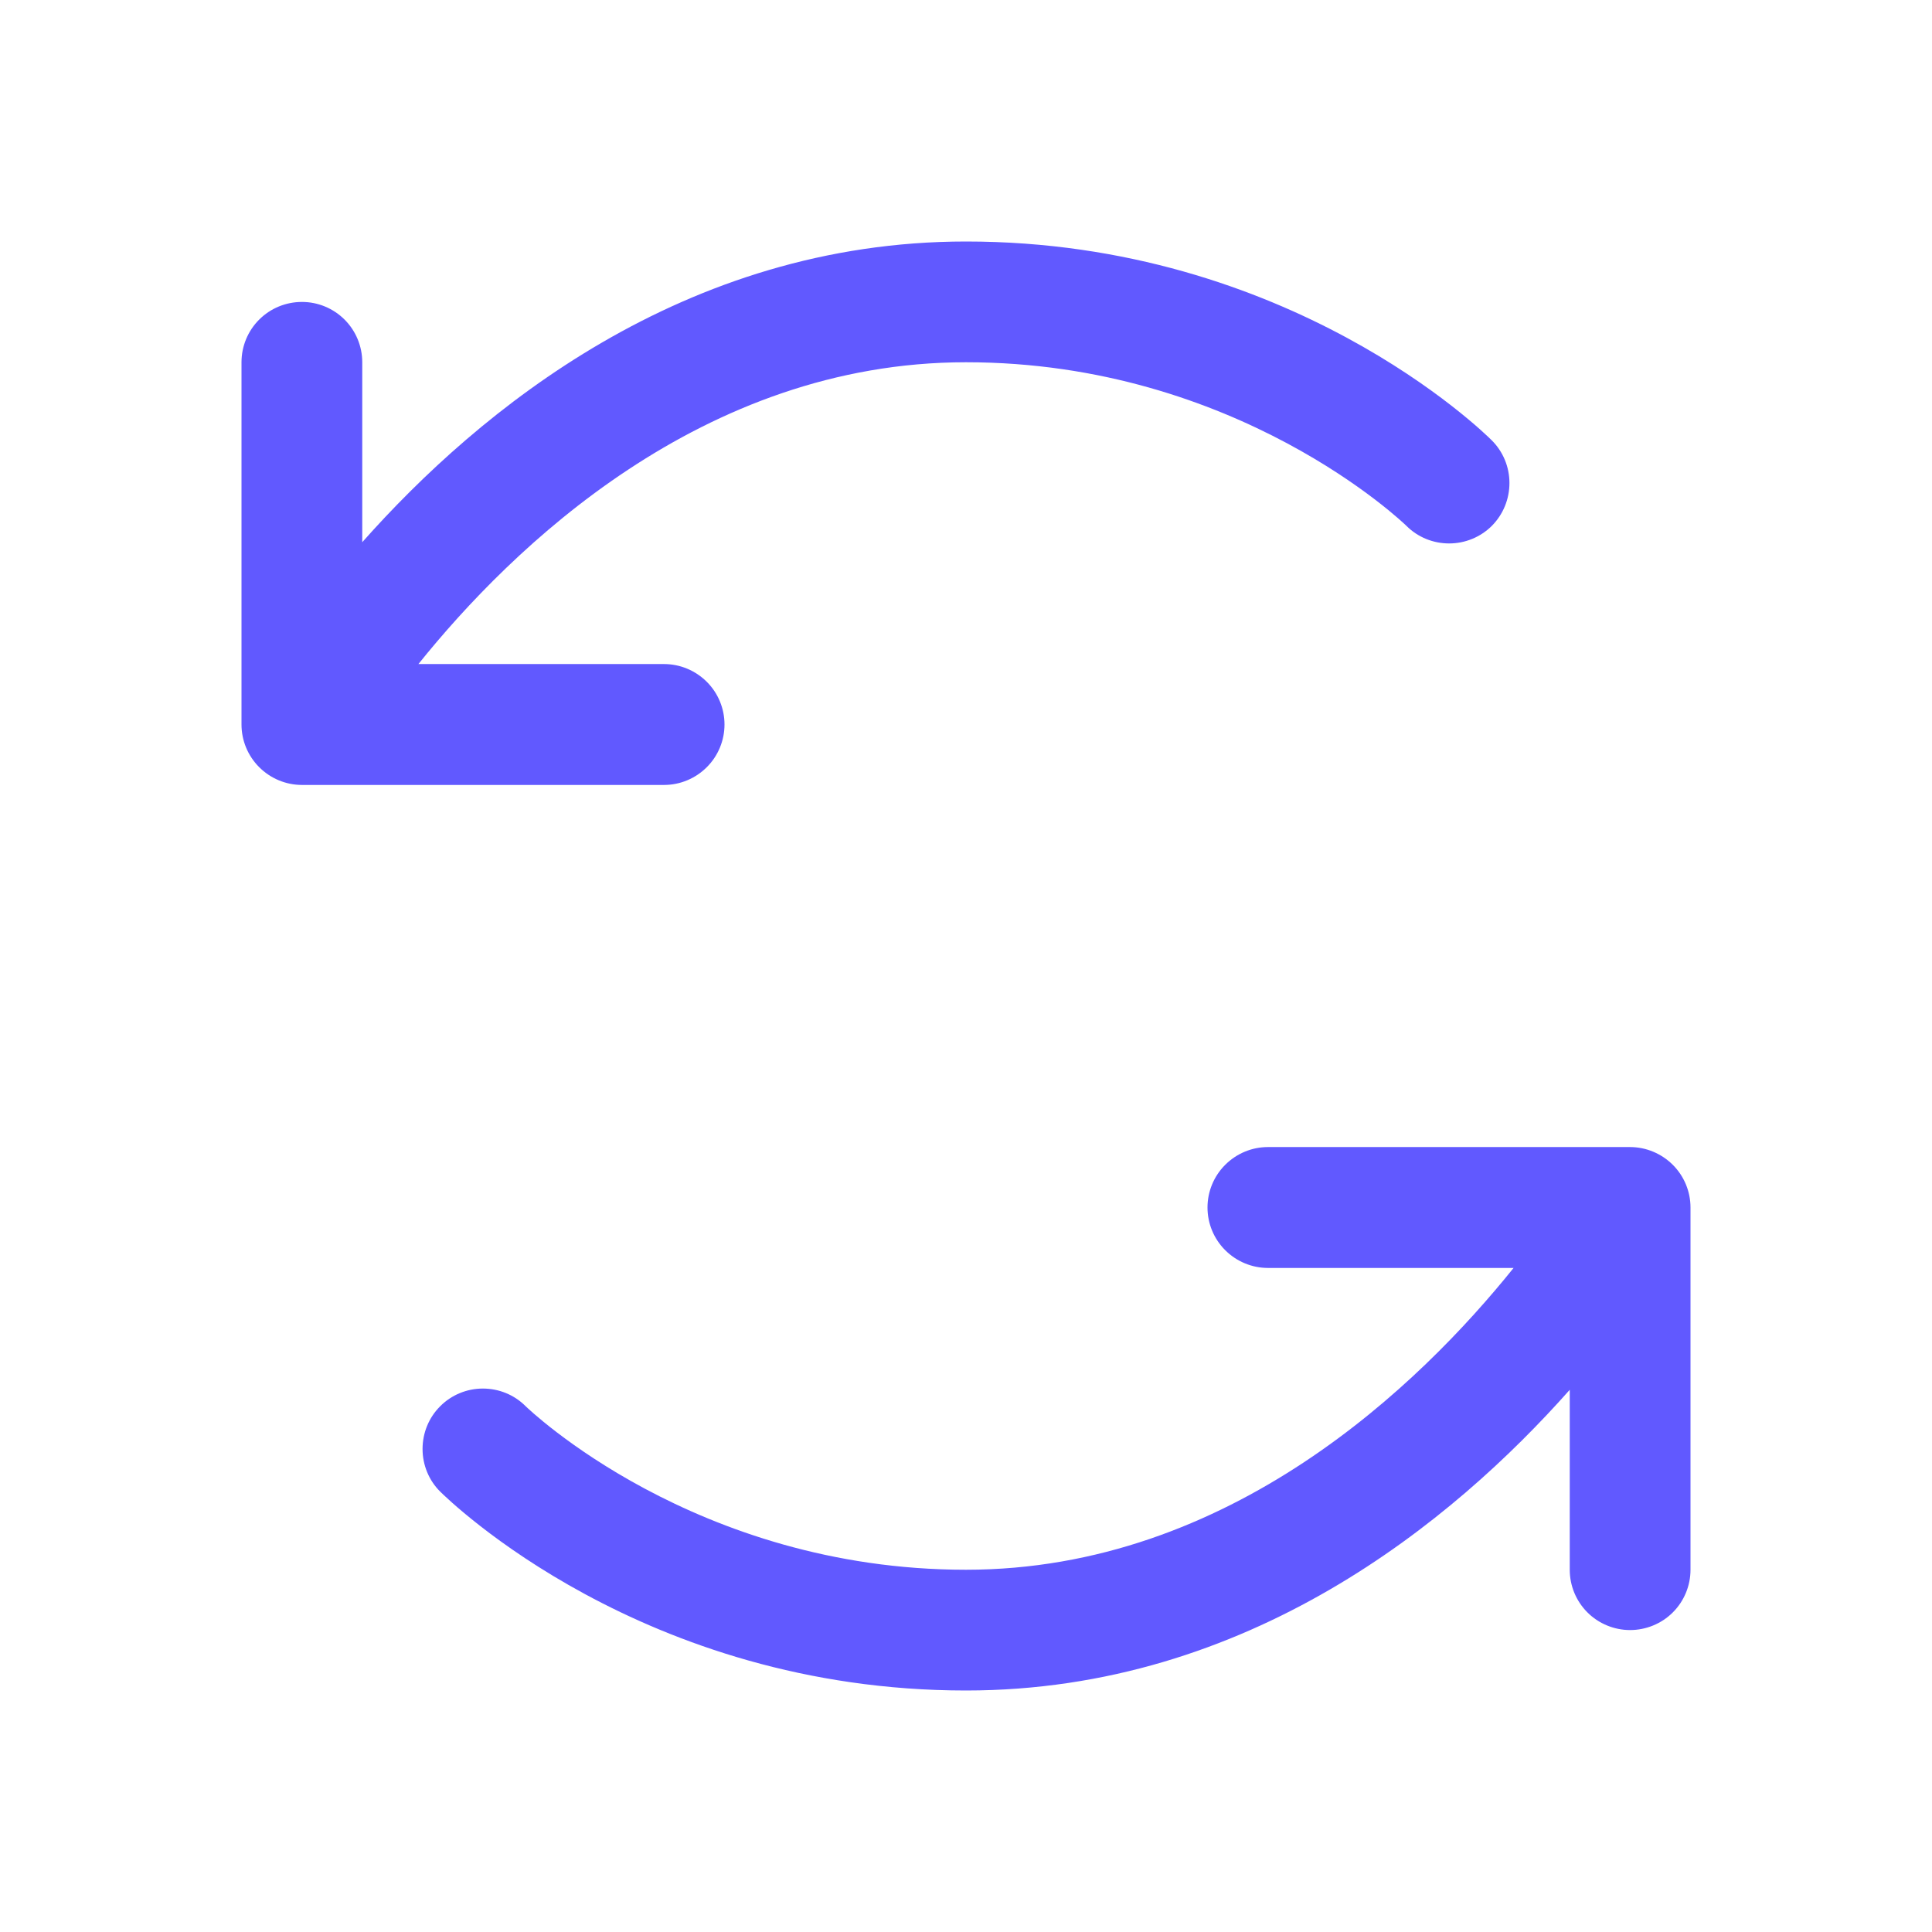
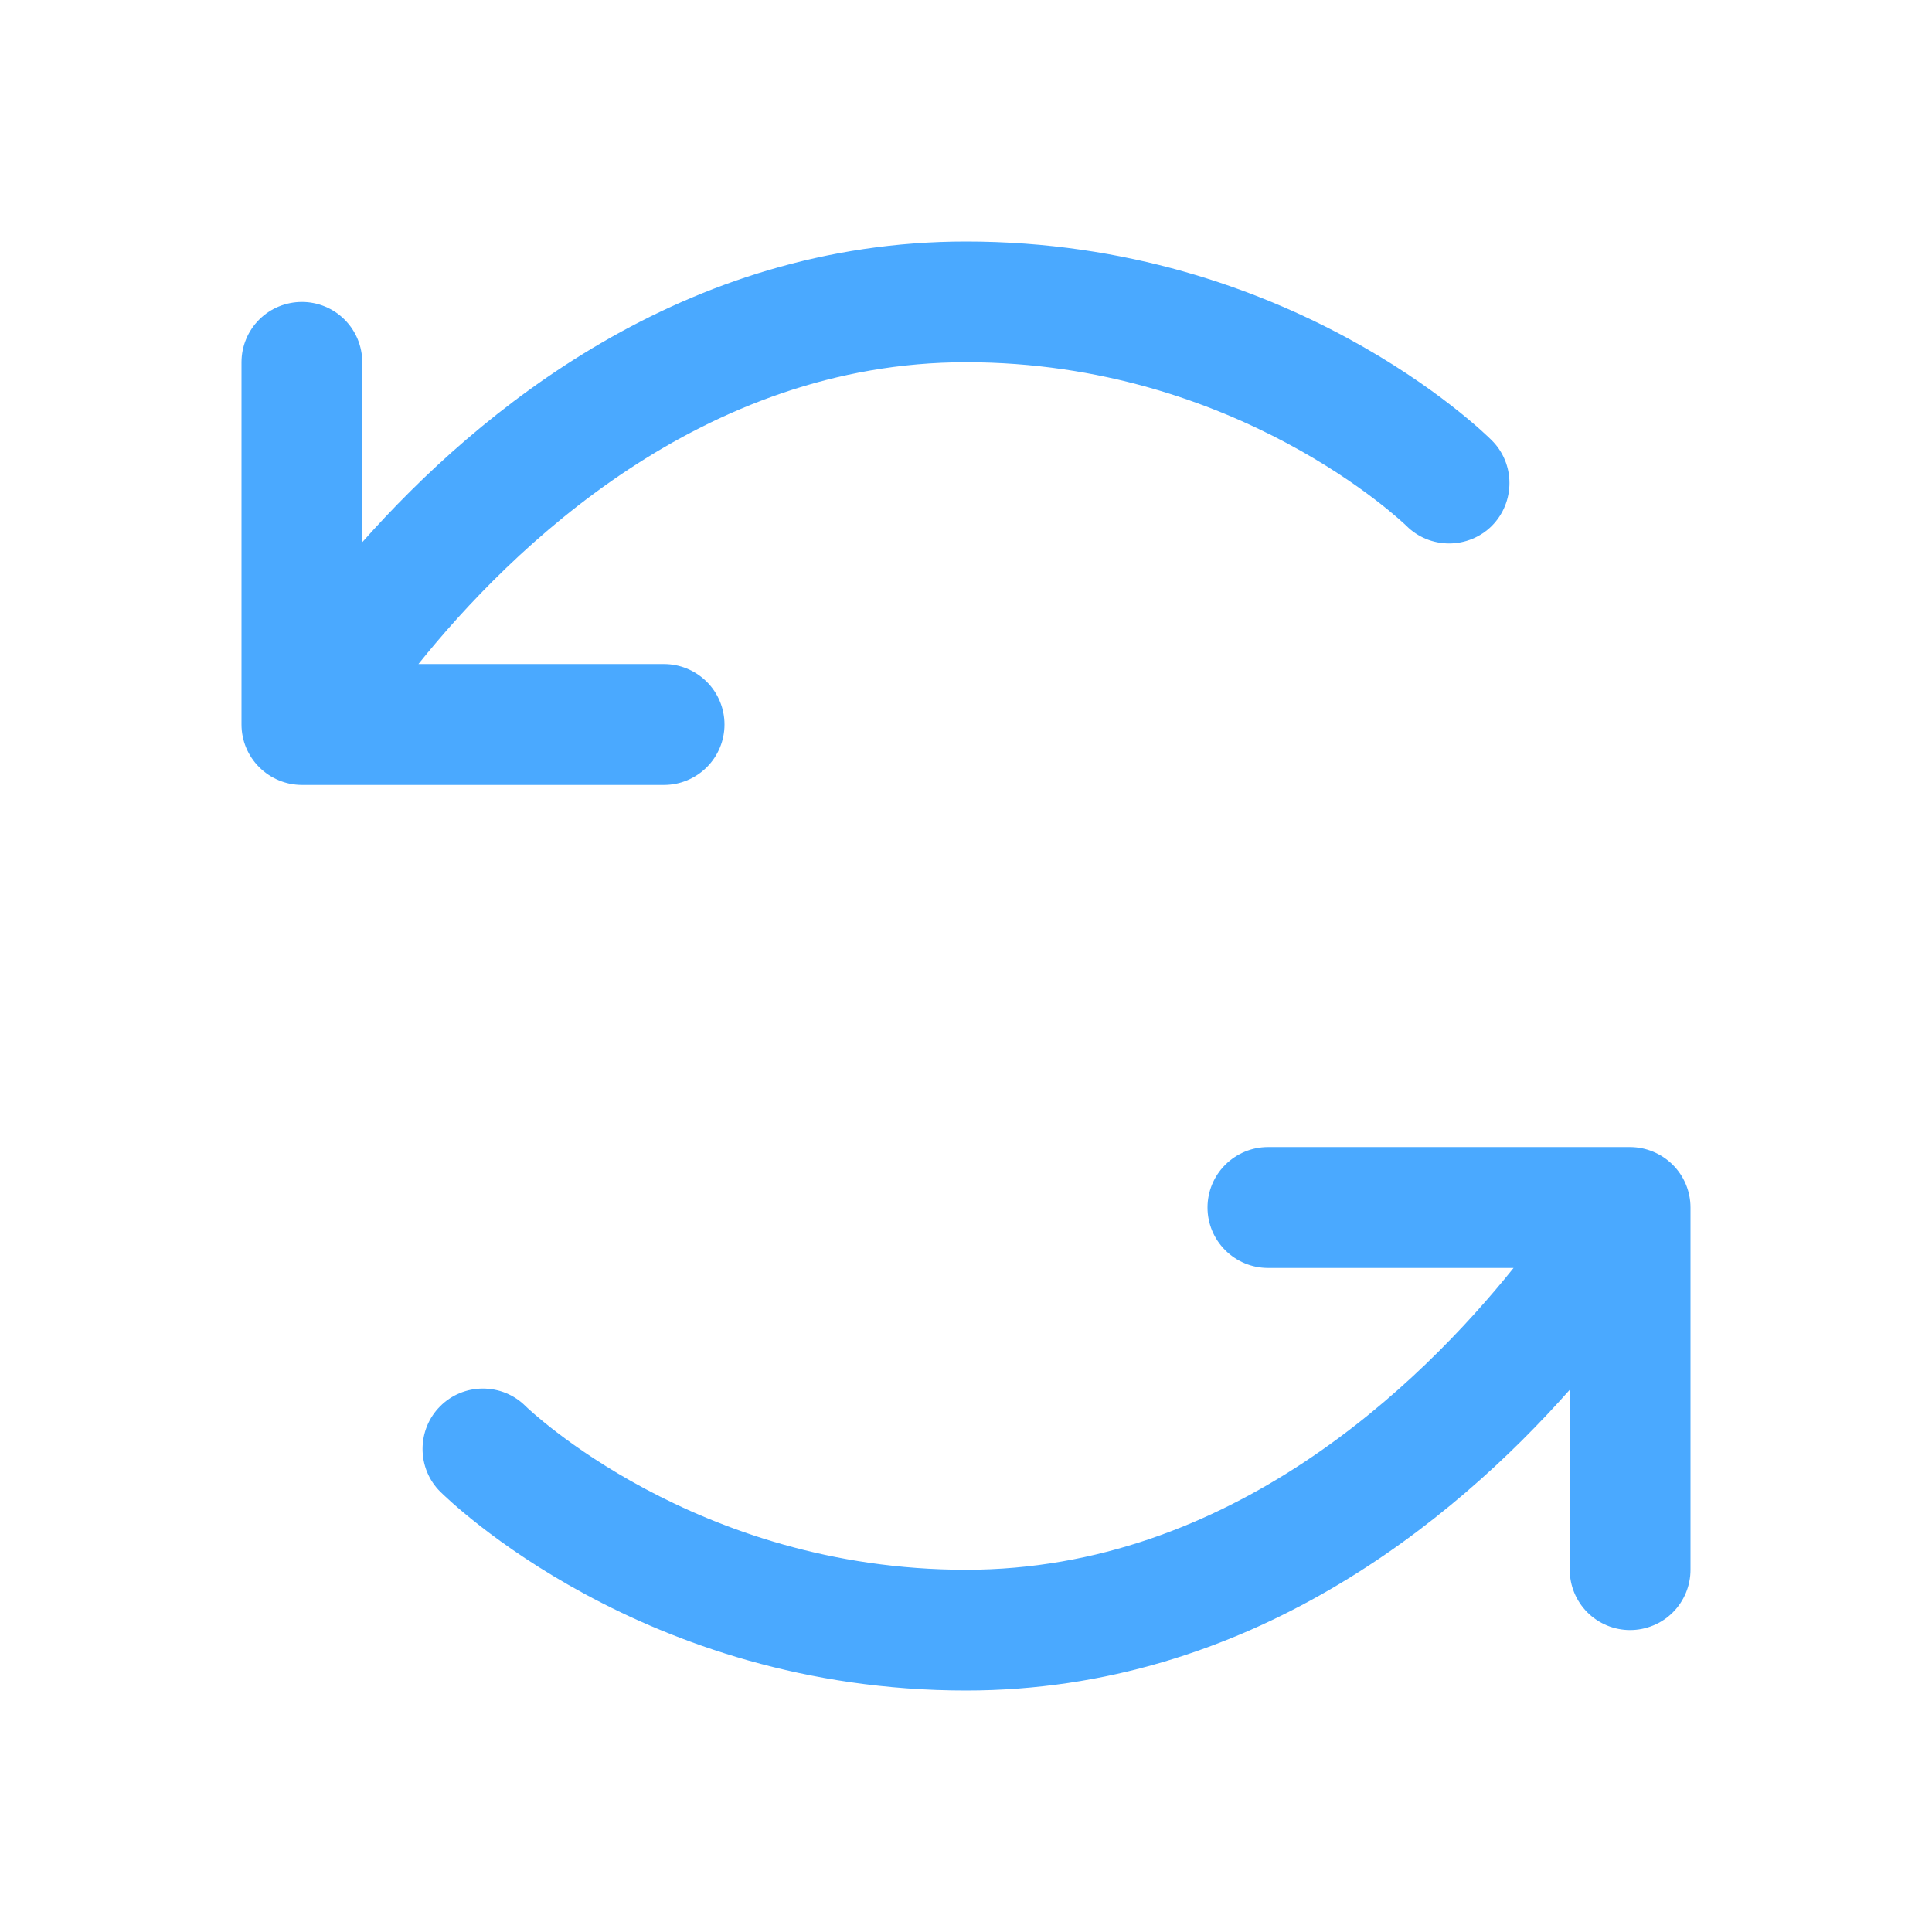
<svg xmlns="http://www.w3.org/2000/svg" width="14" height="14" viewBox="0 0 14 14" fill="none">
-   <path d="M4.812 5.688H2.188C2.071 5.688 1.96 5.641 1.878 5.559C1.796 5.477 1.75 5.366 1.75 5.25V2.625C1.75 2.509 1.796 2.398 1.878 2.316C1.96 2.234 2.071 2.188 2.188 2.188C2.304 2.188 2.415 2.234 2.497 2.316C2.579 2.398 2.625 2.509 2.625 2.625V3.929C3.471 2.975 4.955 1.75 7 1.75C9.342 1.75 10.751 3.132 10.809 3.19C10.892 3.272 10.938 3.384 10.938 3.5C10.938 3.616 10.893 3.727 10.811 3.81C10.729 3.892 10.617 3.938 10.501 3.938C10.385 3.938 10.274 3.893 10.192 3.811C10.177 3.796 8.964 2.625 7 2.625C5.086 2.625 3.706 3.973 3.032 4.812H4.812C4.929 4.812 5.04 4.859 5.122 4.941C5.204 5.023 5.25 5.134 5.25 5.25C5.25 5.366 5.204 5.477 5.122 5.559C5.04 5.641 4.929 5.688 4.812 5.688ZM11.812 8.312H9.188C9.071 8.312 8.96 8.359 8.878 8.441C8.796 8.523 8.75 8.634 8.75 8.75C8.75 8.866 8.796 8.977 8.878 9.059C8.96 9.141 9.071 9.188 9.188 9.188H10.968C10.294 10.027 8.914 11.375 7 11.375C5.036 11.375 3.823 10.204 3.808 10.189C3.726 10.107 3.615 10.062 3.499 10.062C3.383 10.062 3.271 10.108 3.189 10.191C3.107 10.273 3.062 10.384 3.062 10.5C3.062 10.616 3.108 10.728 3.19 10.809C3.25 10.868 4.658 12.25 7 12.25C9.045 12.25 10.529 11.025 11.375 10.071V11.375C11.375 11.491 11.421 11.602 11.503 11.684C11.585 11.766 11.697 11.812 11.812 11.812C11.928 11.812 12.04 11.766 12.122 11.684C12.204 11.602 12.25 11.491 12.25 11.375V8.75C12.25 8.634 12.204 8.523 12.122 8.441C12.04 8.359 11.928 8.312 11.812 8.312Z" fill="#6159FF" />
+   <path d="M4.812 5.688H2.188C2.071 5.688 1.96 5.641 1.878 5.559C1.796 5.477 1.75 5.366 1.75 5.25V2.625C1.75 2.509 1.796 2.398 1.878 2.316C1.96 2.234 2.071 2.188 2.188 2.188C2.304 2.188 2.415 2.234 2.497 2.316C2.579 2.398 2.625 2.509 2.625 2.625V3.929C3.471 2.975 4.955 1.75 7 1.75C9.342 1.75 10.751 3.132 10.809 3.19C10.892 3.272 10.938 3.384 10.938 3.5C10.938 3.616 10.893 3.727 10.811 3.81C10.729 3.892 10.617 3.938 10.501 3.938C10.385 3.938 10.274 3.893 10.192 3.811C10.177 3.796 8.964 2.625 7 2.625C5.086 2.625 3.706 3.973 3.032 4.812H4.812C4.929 4.812 5.04 4.859 5.122 4.941C5.204 5.023 5.25 5.134 5.25 5.25C5.25 5.366 5.204 5.477 5.122 5.559C5.04 5.641 4.929 5.688 4.812 5.688ZM11.812 8.312H9.188C9.071 8.312 8.96 8.359 8.878 8.441C8.796 8.523 8.75 8.634 8.75 8.75C8.75 8.866 8.796 8.977 8.878 9.059C8.96 9.141 9.071 9.188 9.188 9.188H10.968C10.294 10.027 8.914 11.375 7 11.375C5.036 11.375 3.823 10.204 3.808 10.189C3.726 10.107 3.615 10.062 3.499 10.062C3.383 10.062 3.271 10.108 3.189 10.191C3.107 10.273 3.062 10.384 3.062 10.5C3.062 10.616 3.108 10.728 3.19 10.809C3.25 10.868 4.658 12.25 7 12.25C9.045 12.25 10.529 11.025 11.375 10.071V11.375C11.375 11.491 11.421 11.602 11.503 11.684C11.585 11.766 11.697 11.812 11.812 11.812C11.928 11.812 12.04 11.766 12.122 11.684C12.204 11.602 12.25 11.491 12.25 11.375V8.75C12.25 8.634 12.204 8.523 12.122 8.441C12.04 8.359 11.928 8.312 11.812 8.312Z" fill="#4AA9FF" />
</svg>
